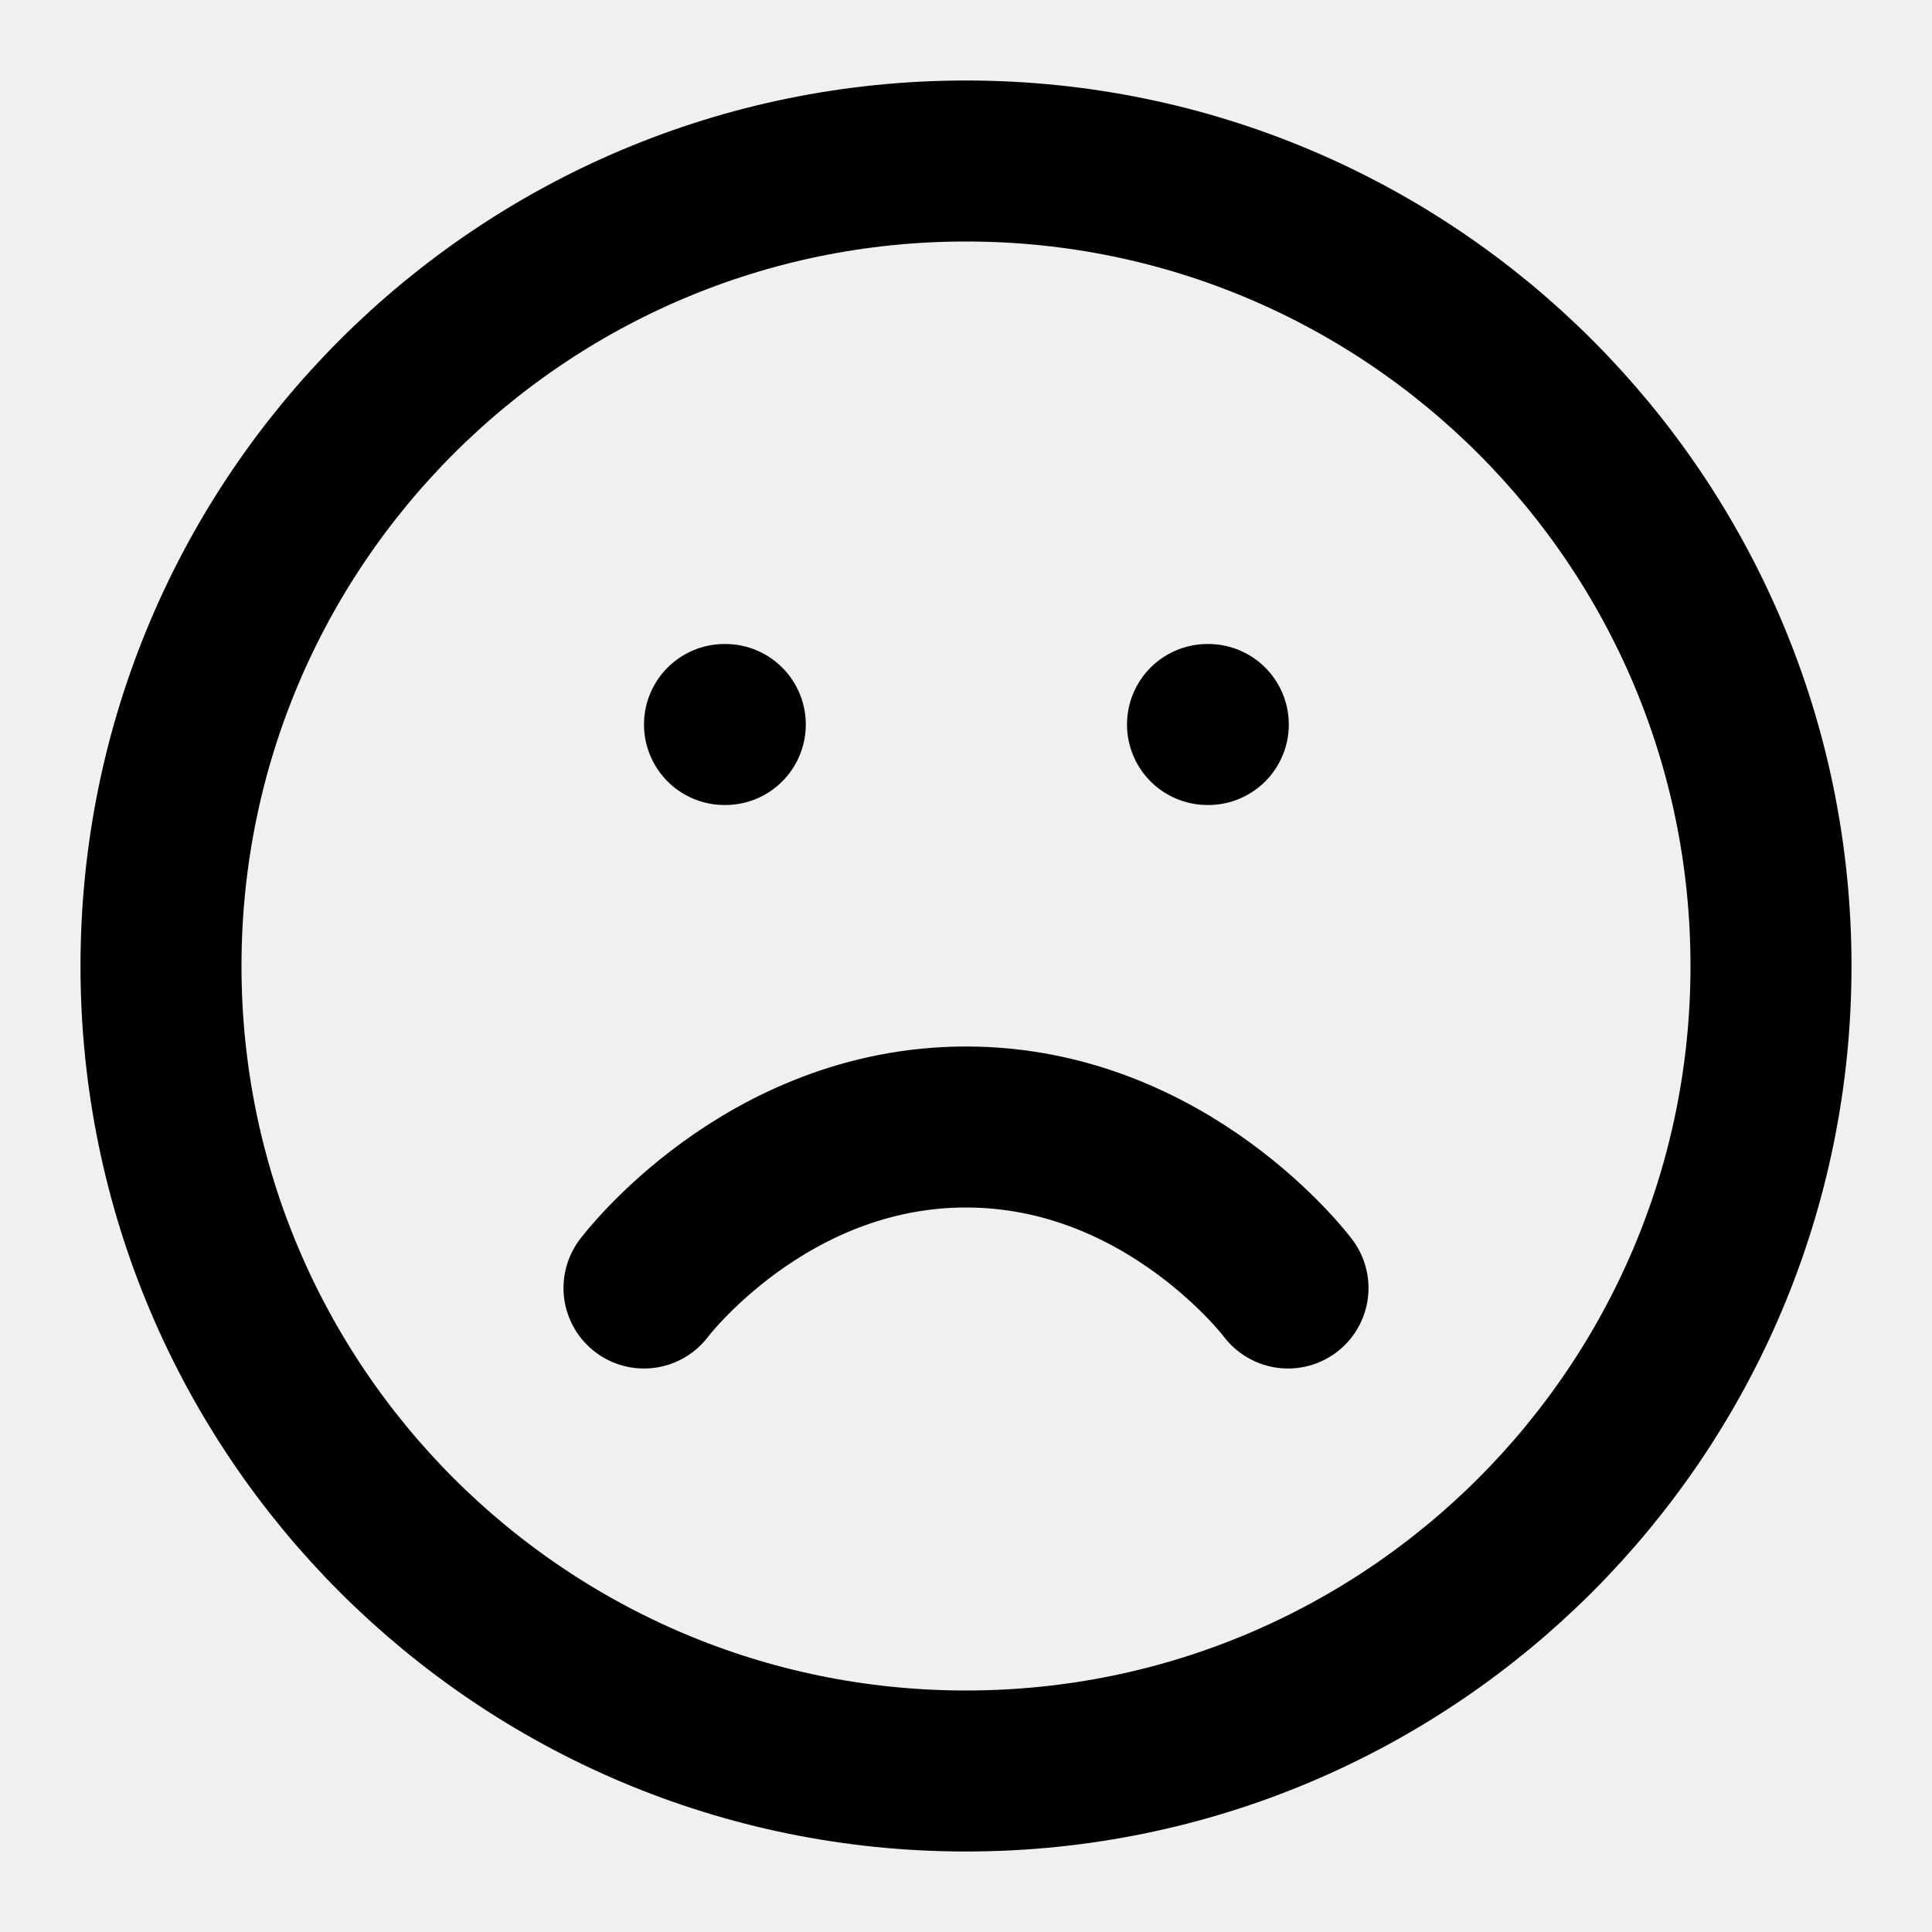
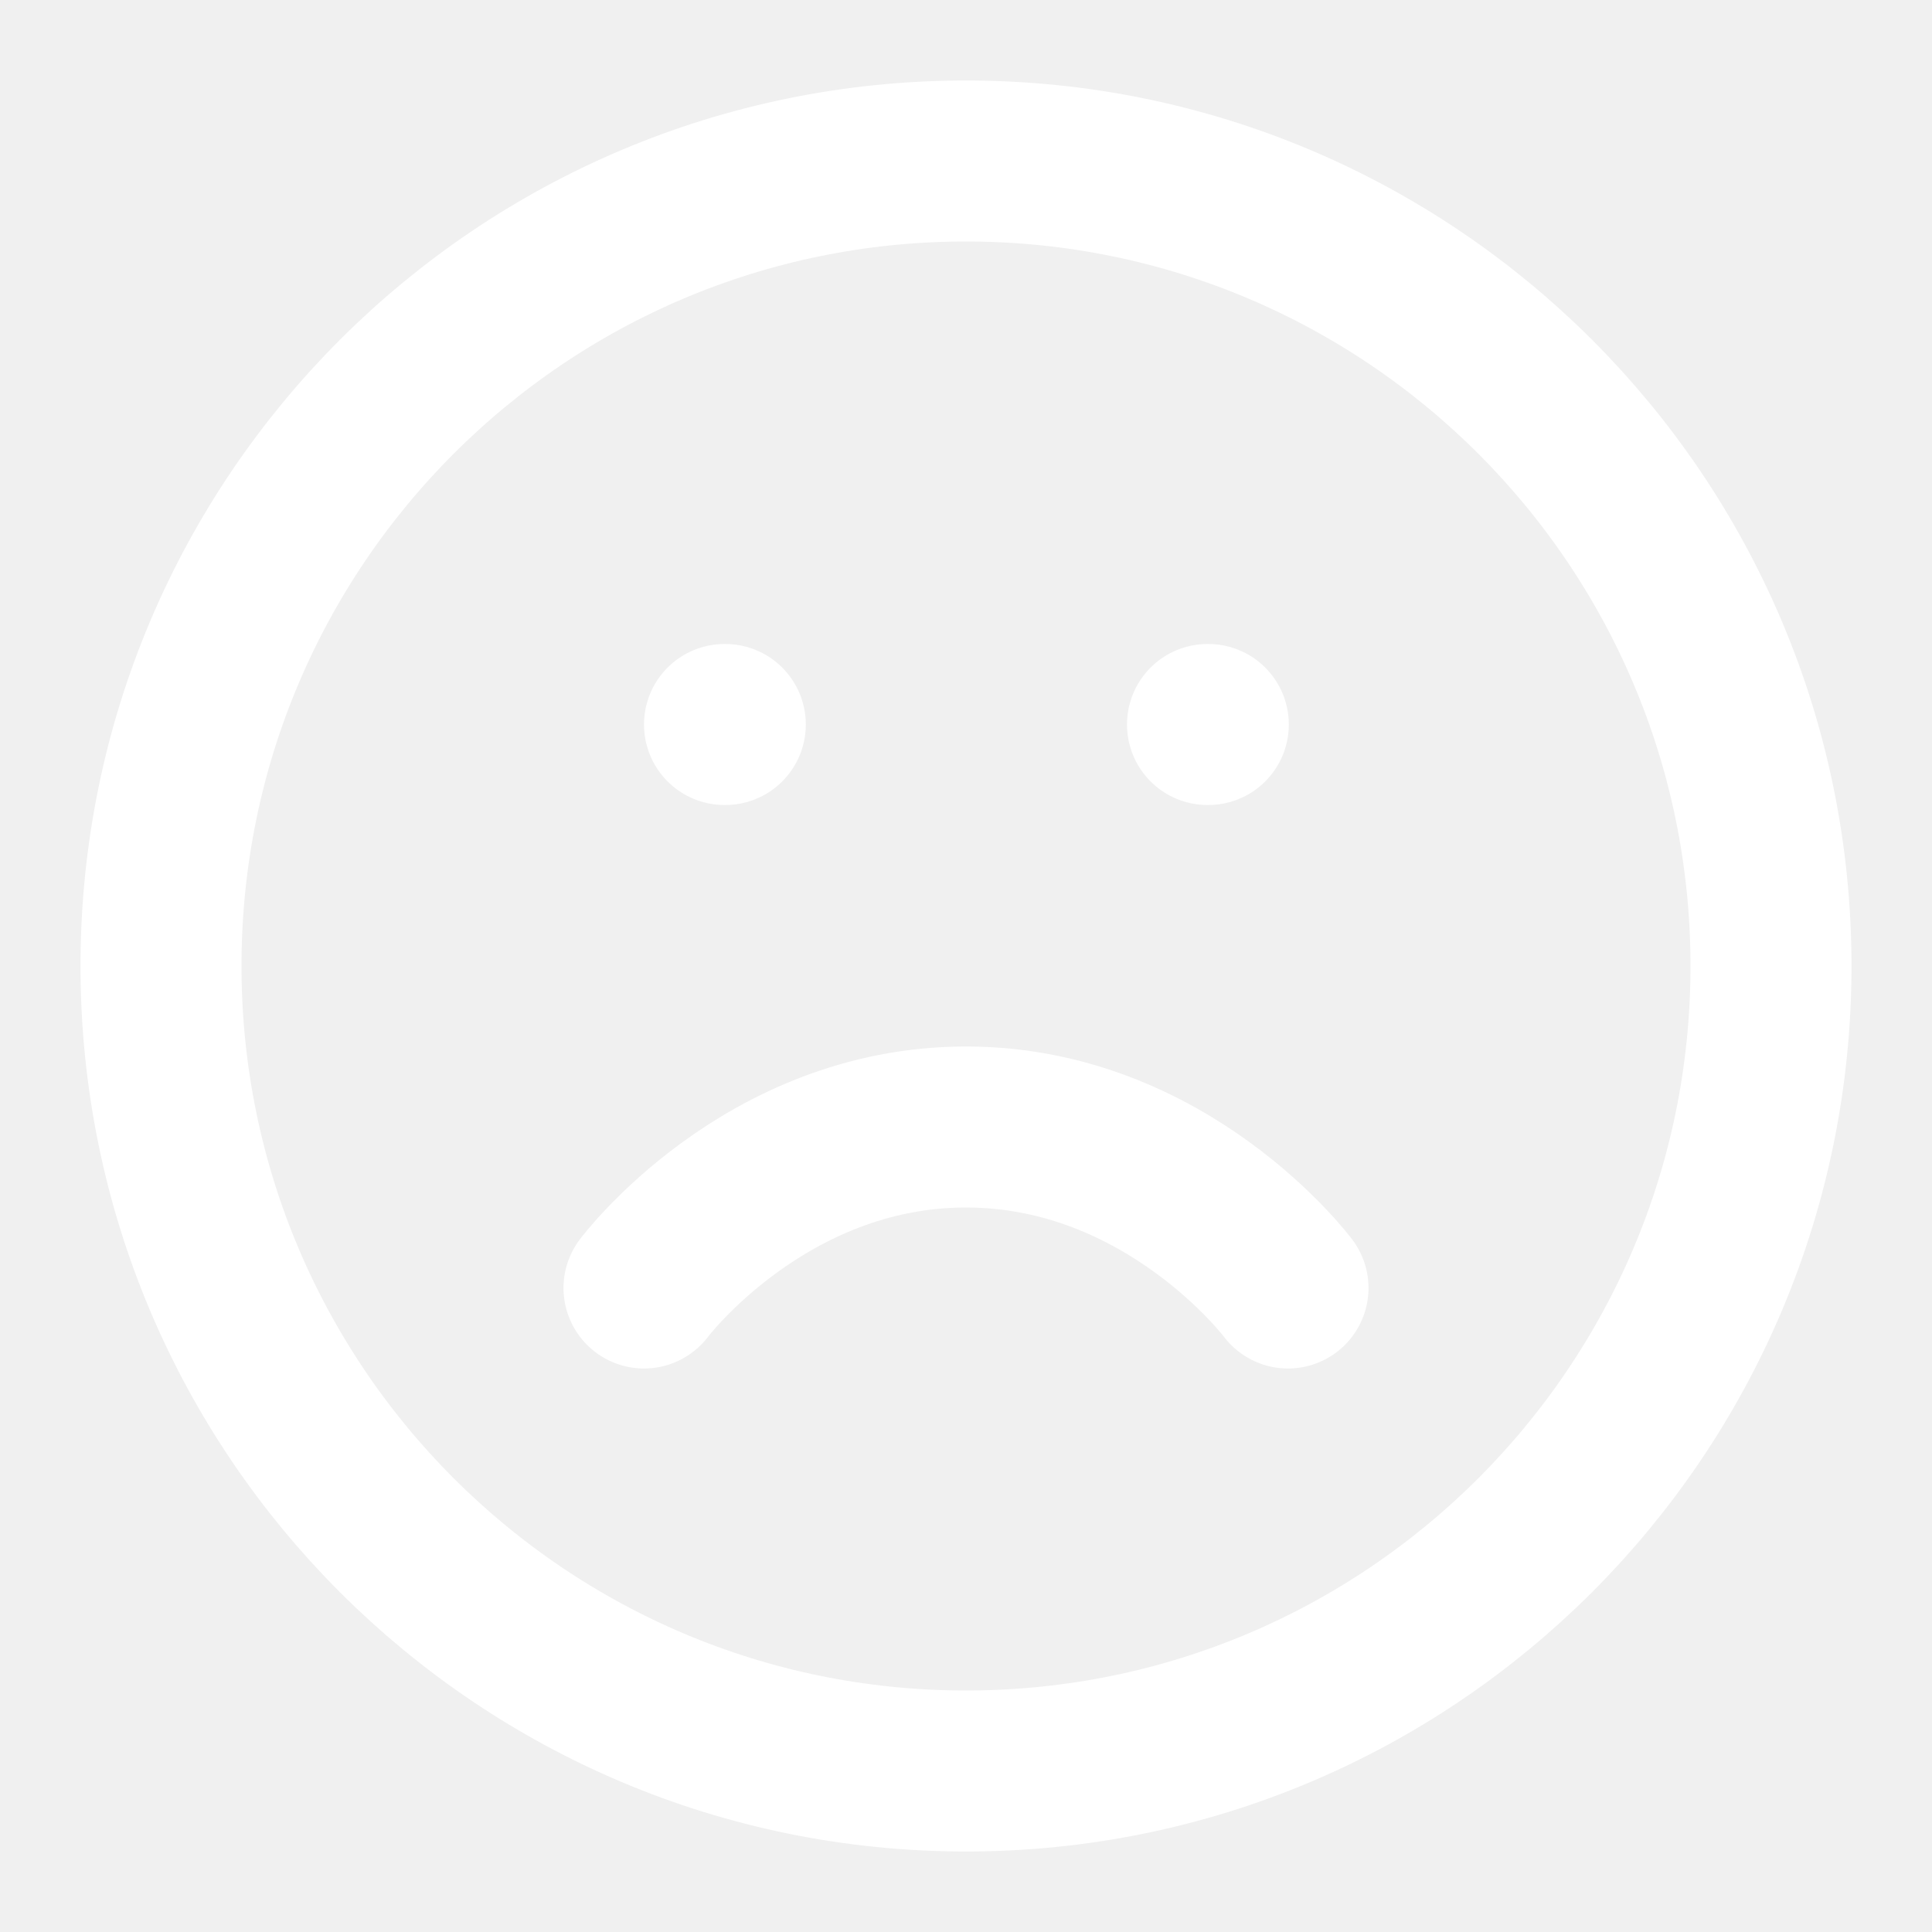
- <svg xmlns="http://www.w3.org/2000/svg" width="24" height="24" viewBox="0 0 24 24" fill="none" stroke="#000000" stroke-width="2" stroke-linecap="round" stroke-linejoin="round" class="feather feather-frown">
+ <svg xmlns="http://www.w3.org/2000/svg" width="24" height="24" viewBox="0 0 24 24" fill="none" stroke="#FFFFFF" stroke-width="2" stroke-linecap="round" stroke-linejoin="round" class="feather feather-frown">
  <circle cx="12" cy="12" r="10" />
  <path d="M16 16s-1.5-2-4-2-4 2-4 2" />
  <line x1="9" y1="9" x2="9.01" y2="9" />
  <line x1="15" y1="9" x2="15.01" y2="9" />
</svg>
